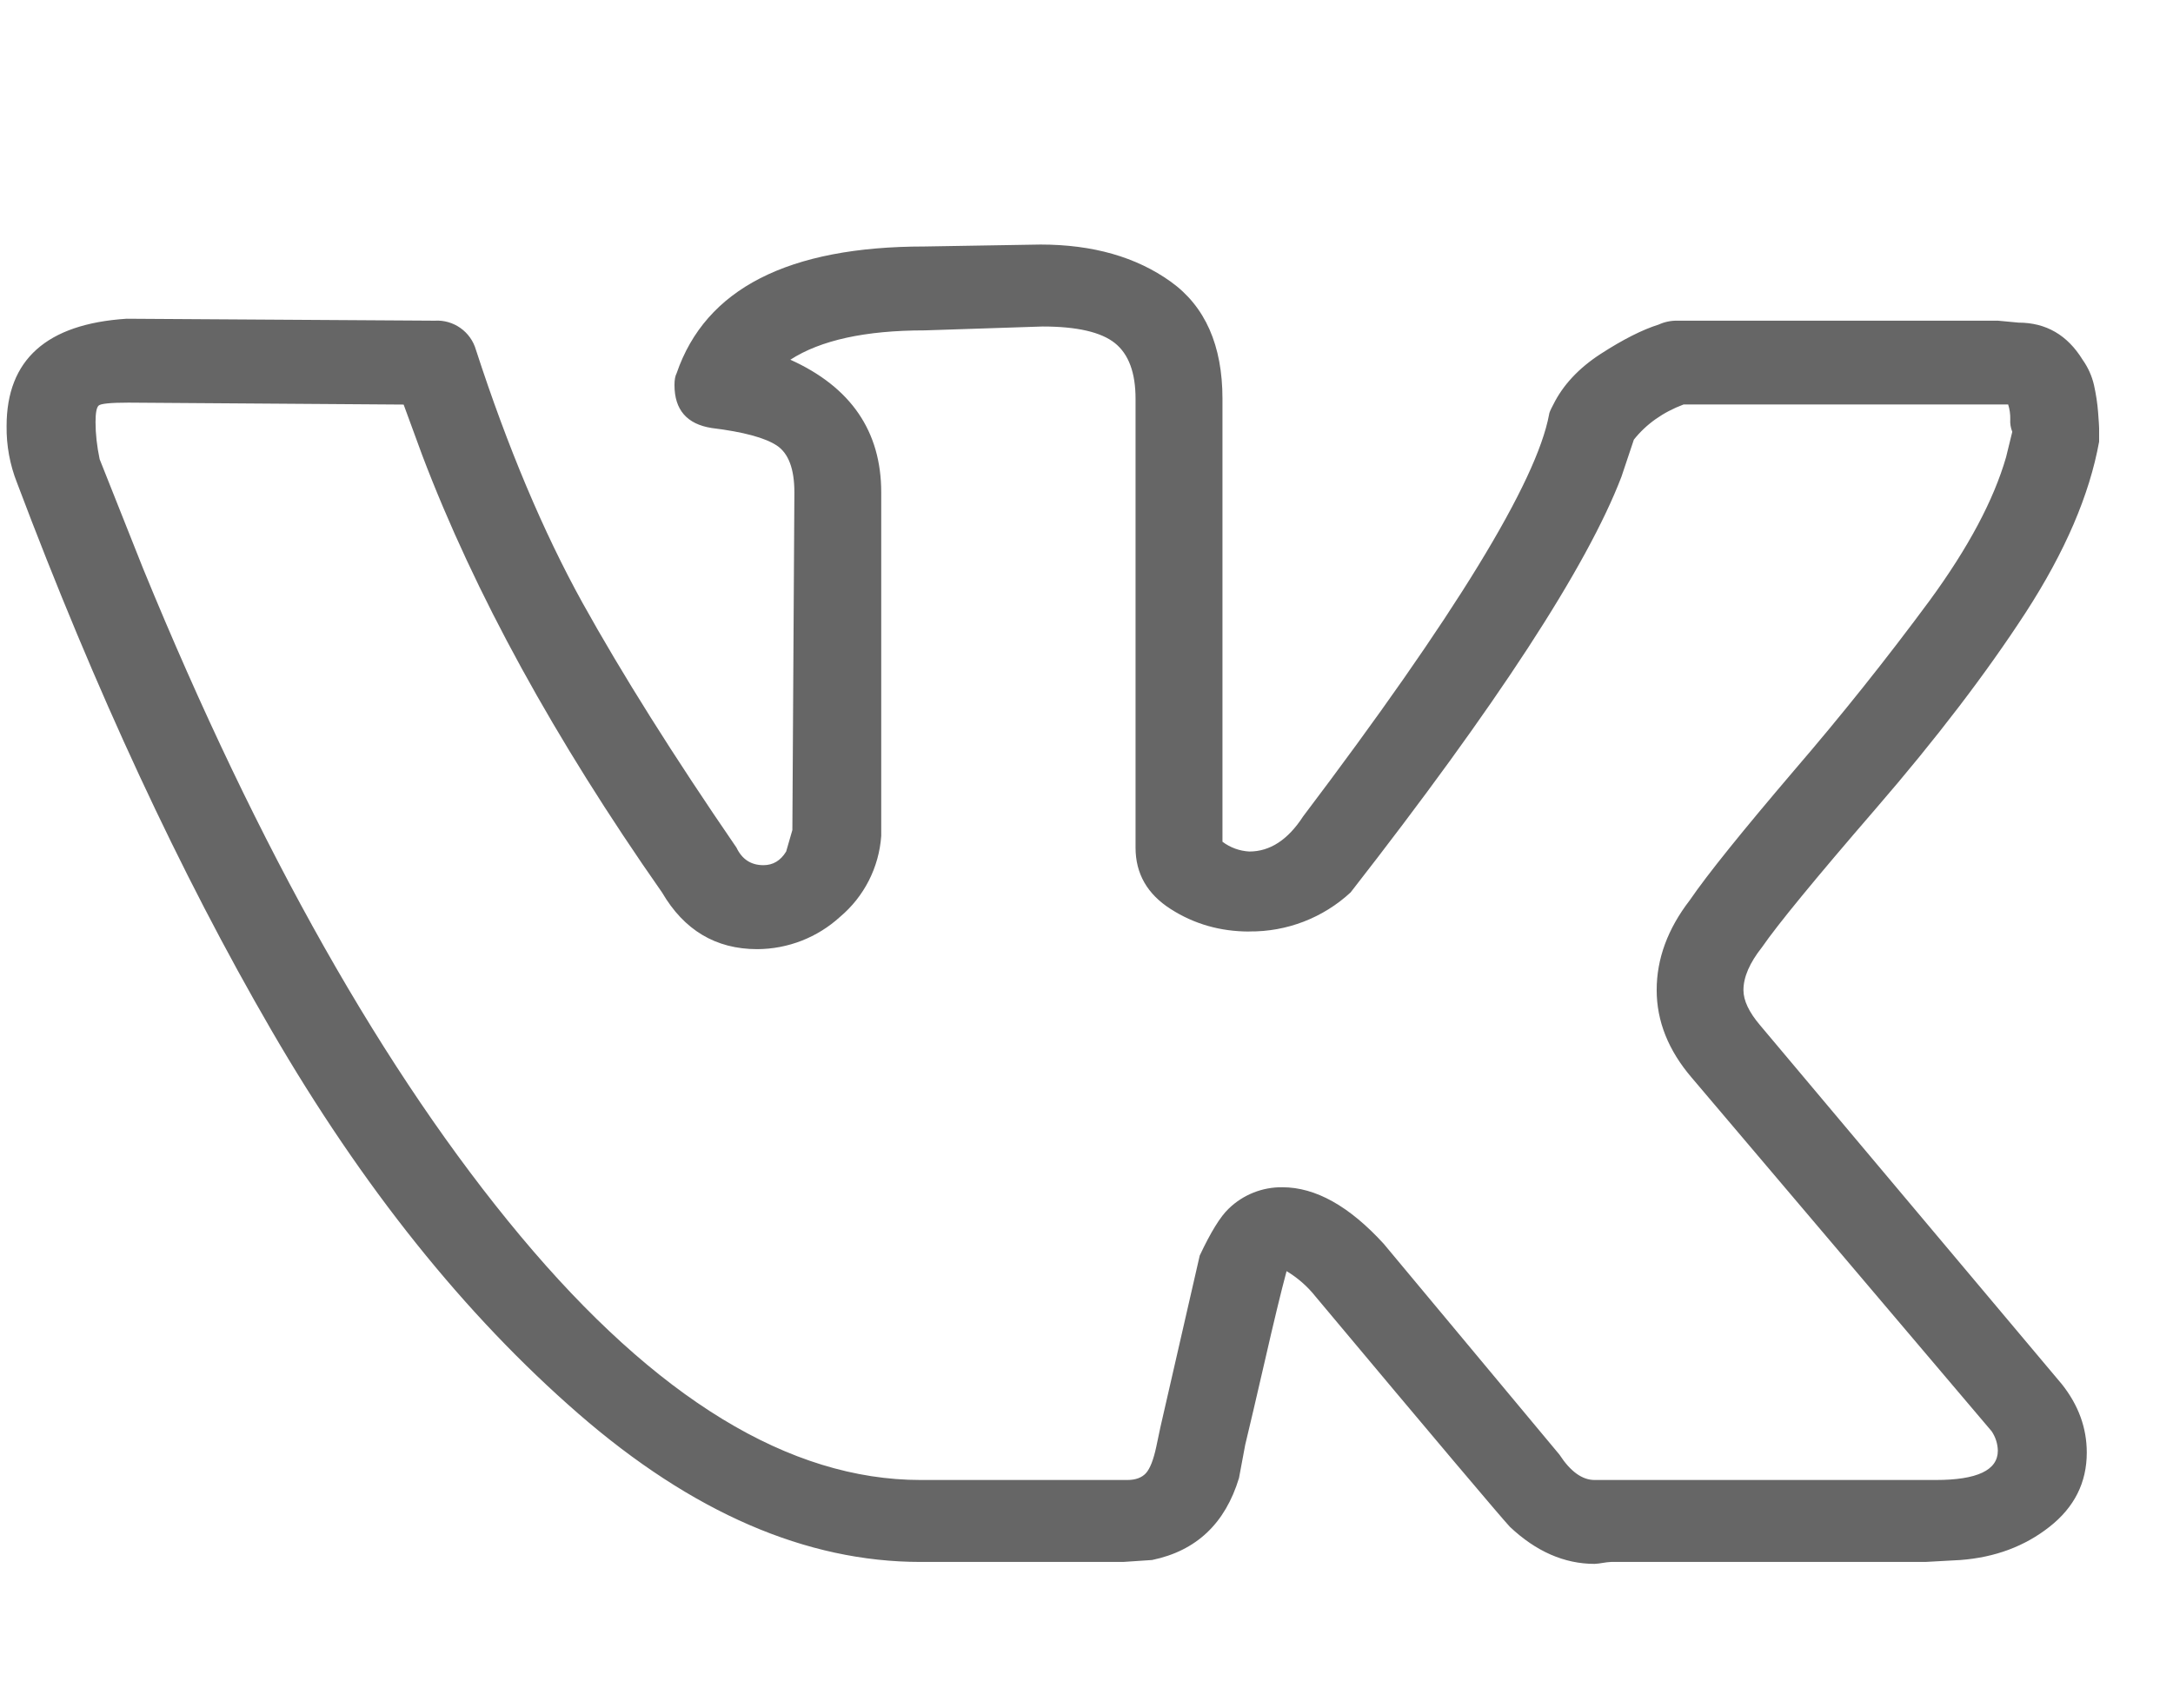
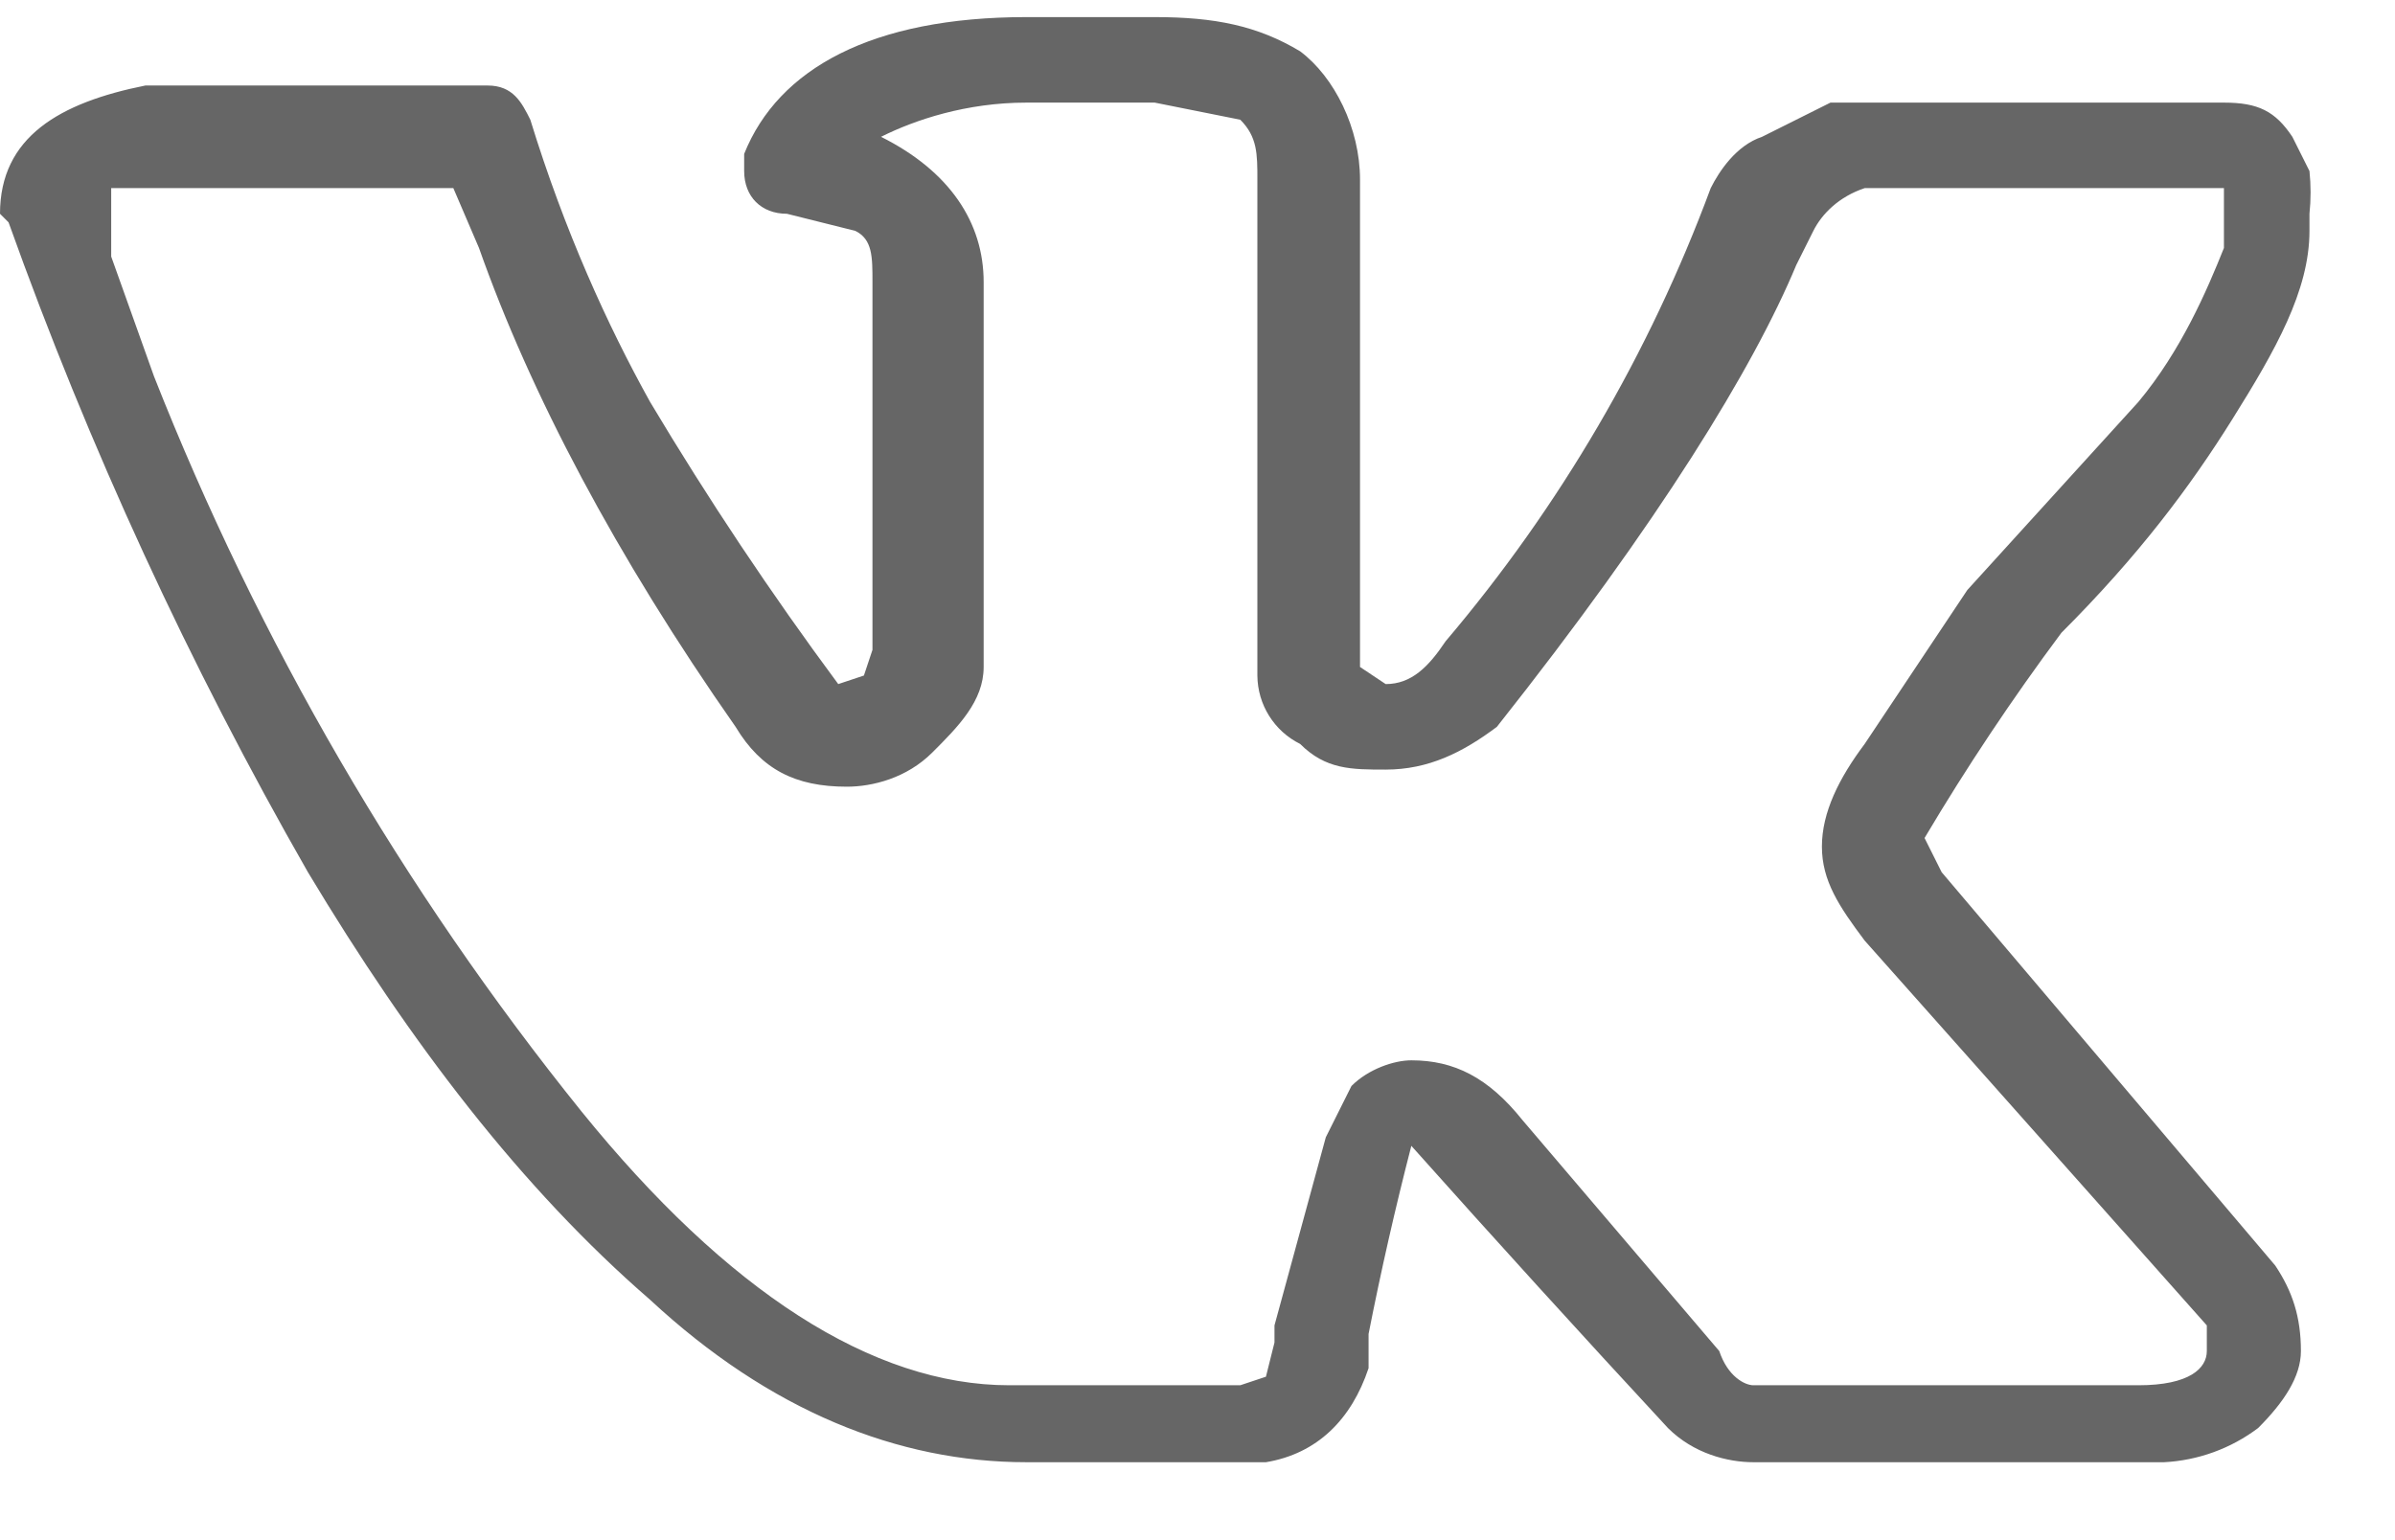
- <svg xmlns="http://www.w3.org/2000/svg" width="28" height="22" fill="none">
-   <path d="M.085 5.49c0-.855.515-1.316 1.546-1.383l3.97.025a.52.52 0 01.532.377C6.542 5.767 7 6.852 7.505 7.766c.507.913 1.168 1.966 1.985 3.156.071.15.187.226.347.226.124 0 .222-.059.293-.176l.08-.277.026-4.35c0-.302-.075-.503-.226-.604-.151-.1-.43-.176-.84-.226-.319-.05-.479-.235-.479-.553 0-.067.009-.118.027-.151.373-1.09 1.438-1.635 3.197-1.635l1.492-.025c.675 0 1.234.16 1.678.478.444.318.667.821.667 1.509v5.708a.63.63 0 00.346.126c.266 0 .497-.15.693-.452 1.953-2.582 3.01-4.31 3.17-5.181 0-.017.018-.059.054-.126.124-.251.328-.47.612-.654.285-.184.533-.31.746-.377a.555.555 0 01.24-.05h4.13l.266.025c.355 0 .63.16.826.478.071.1.12.21.147.327.026.117.044.234.053.352.009.117.013.184.013.201v.176c-.124.687-.44 1.42-.945 2.2-.507.78-1.15 1.623-1.932 2.528s-1.27 1.5-1.466 1.785c-.16.202-.24.386-.24.554 0 .134.072.285.214.452l3.89 4.627c.213.269.32.562.32.88 0 .386-.16.705-.48.956-.32.252-.702.394-1.146.428l-.453.025h-4.05a.875.875 0 00-.106.012.862.862 0 01-.107.013c-.39 0-.755-.16-1.092-.478-.124-.134-.96-1.123-2.504-2.967a1.384 1.384 0 00-.373-.327c-.072.268-.165.654-.28 1.157-.116.503-.2.863-.253 1.081l-.08.428c-.178.586-.55.938-1.12 1.056l-.372.025h-2.611c-1.475 0-2.944-.637-4.41-1.911-1.465-1.274-2.784-2.922-3.956-4.942C2.323 11.253 1.23 8.902.219 6.22a1.916 1.916 0 01-.134-.73zm16.013 6.513c-.373 0-.71-.096-1.012-.289-.303-.193-.454-.457-.454-.792V5.138c0-.335-.088-.574-.266-.717-.178-.142-.488-.214-.932-.214l-1.52.05c-.763 0-1.34.126-1.73.378.78.352 1.171.922 1.171 1.71v4.426a1.5 1.5 0 01-.532 1.044 1.59 1.59 0 01-1.066.415c-.533 0-.942-.244-1.226-.73-1.385-1.978-2.415-3.856-3.09-5.633l-.24-.654-3.544-.025c-.23 0-.36.013-.386.038-.027.025-.04.096-.04.214 0 .15.018.31.053.477l.56 1.409c1.492 3.638 3.113 6.505 4.862 8.6 1.75 2.096 3.468 3.144 5.156 3.144h2.664c.107 0 .187-.03.24-.088.053-.059.097-.172.133-.34l.053-.251.507-2.213c.142-.302.266-.503.373-.604a.976.976 0 01.692-.276c.427 0 .862.243 1.306.729l2.264 2.716c.142.218.293.327.453.327h4.396c.533 0 .8-.126.8-.378a.465.465 0 00-.08-.25L21.8 13.888c-.302-.352-.453-.729-.453-1.131 0-.403.142-.788.426-1.157.23-.336.68-.893 1.345-1.673a37.63 37.63 0 001.745-2.187c.498-.68.826-1.295.986-1.849l.08-.327a.37.37 0 01-.026-.163.574.574 0 00-.027-.189h-4.183c-.266.1-.48.252-.64.453l-.16.478c-.443 1.157-1.607 2.942-3.49 5.356a1.892 1.892 0 01-1.305.503z" fill="#666" />
+ <svg xmlns="http://www.w3.org/2000/svg" width="28" height="18" fill="none">
+   <path d="M0 2.5C0 1.6.7 1.2 1.7 1h4c.3 0 .4.2.5.4.4 1.3.9 2.4 1.4 3.3A39.8 39.8 0 009.8 8l.3-.1.1-.3V3.3c0-.3 0-.5-.2-.6l-.8-.2c-.3 0-.5-.2-.5-.5v-.2C9.1.8 10.2.2 12 .2h1.5c.7 0 1.2.1 1.7.4.4.3.7.9.7 1.5v5.7l.3.2c.3 0 .5-.2.7-.5A17.7 17.7 0 0020 2.2c.1-.2.3-.5.6-.6l.8-.4H26c.4 0 .6.1.8.4l.2.4a2.4 2.4 0 010 .5v.2c0 .7-.4 1.4-.9 2.2-.5.8-1.1 1.6-2 2.5a27.6 27.6 0 00-1.6 2.4l.2.4 3.9 4.6c.2.3.3.6.3 1 0 .3-.2.6-.5.9a2 2 0 01-1.1.4h-4.5H20.5c-.3 0-.7-.1-1-.4a240 240 0 01-3-3.3 38.5 38.5 0 00-.5 2.2v.4c-.2.6-.6 1-1.2 1.1H12c-1.5 0-3-.6-4.4-1.9-1.5-1.3-2.8-3-4-5A47.5 47.5 0 01.1 2.6zM16.2 9c-.4 0-.7 0-1-.3a.9.9 0 01-.5-.8V2.1c0-.3 0-.5-.2-.7l-1-.2H12c-.7 0-1.3.2-1.7.4.8.4 1.2 1 1.2 1.7v4.5c0 .4-.3.7-.6 1-.3.3-.7.4-1 .4-.6 0-1-.2-1.3-.7-1.4-2-2.4-3.9-3-5.6l-.3-.7H1.3V3l.5 1.4a33 33 0 005 8.6c1.7 2.1 3.4 3.2 5 3.2h2.7l.3-.1.1-.4v-.2l.6-2.2.3-.6c.2-.2.5-.3.7-.3.5 0 .9.2 1.3.7l2.3 2.7c.1.3.3.4.4.4H25c.6 0 .8-.2.8-.4v-.3L21.8 11c-.3-.4-.5-.7-.5-1.1 0-.4.2-.8.5-1.2L23 6.9 25 4.7c.5-.6.8-1.3 1-1.8v-.3-.2-.2h-4.2c-.3.1-.5.3-.6.5l-.2.4c-.5 1.2-1.6 3-3.5 5.4-.4.3-.8.5-1.3.5z" fill="#666" />
</svg>
